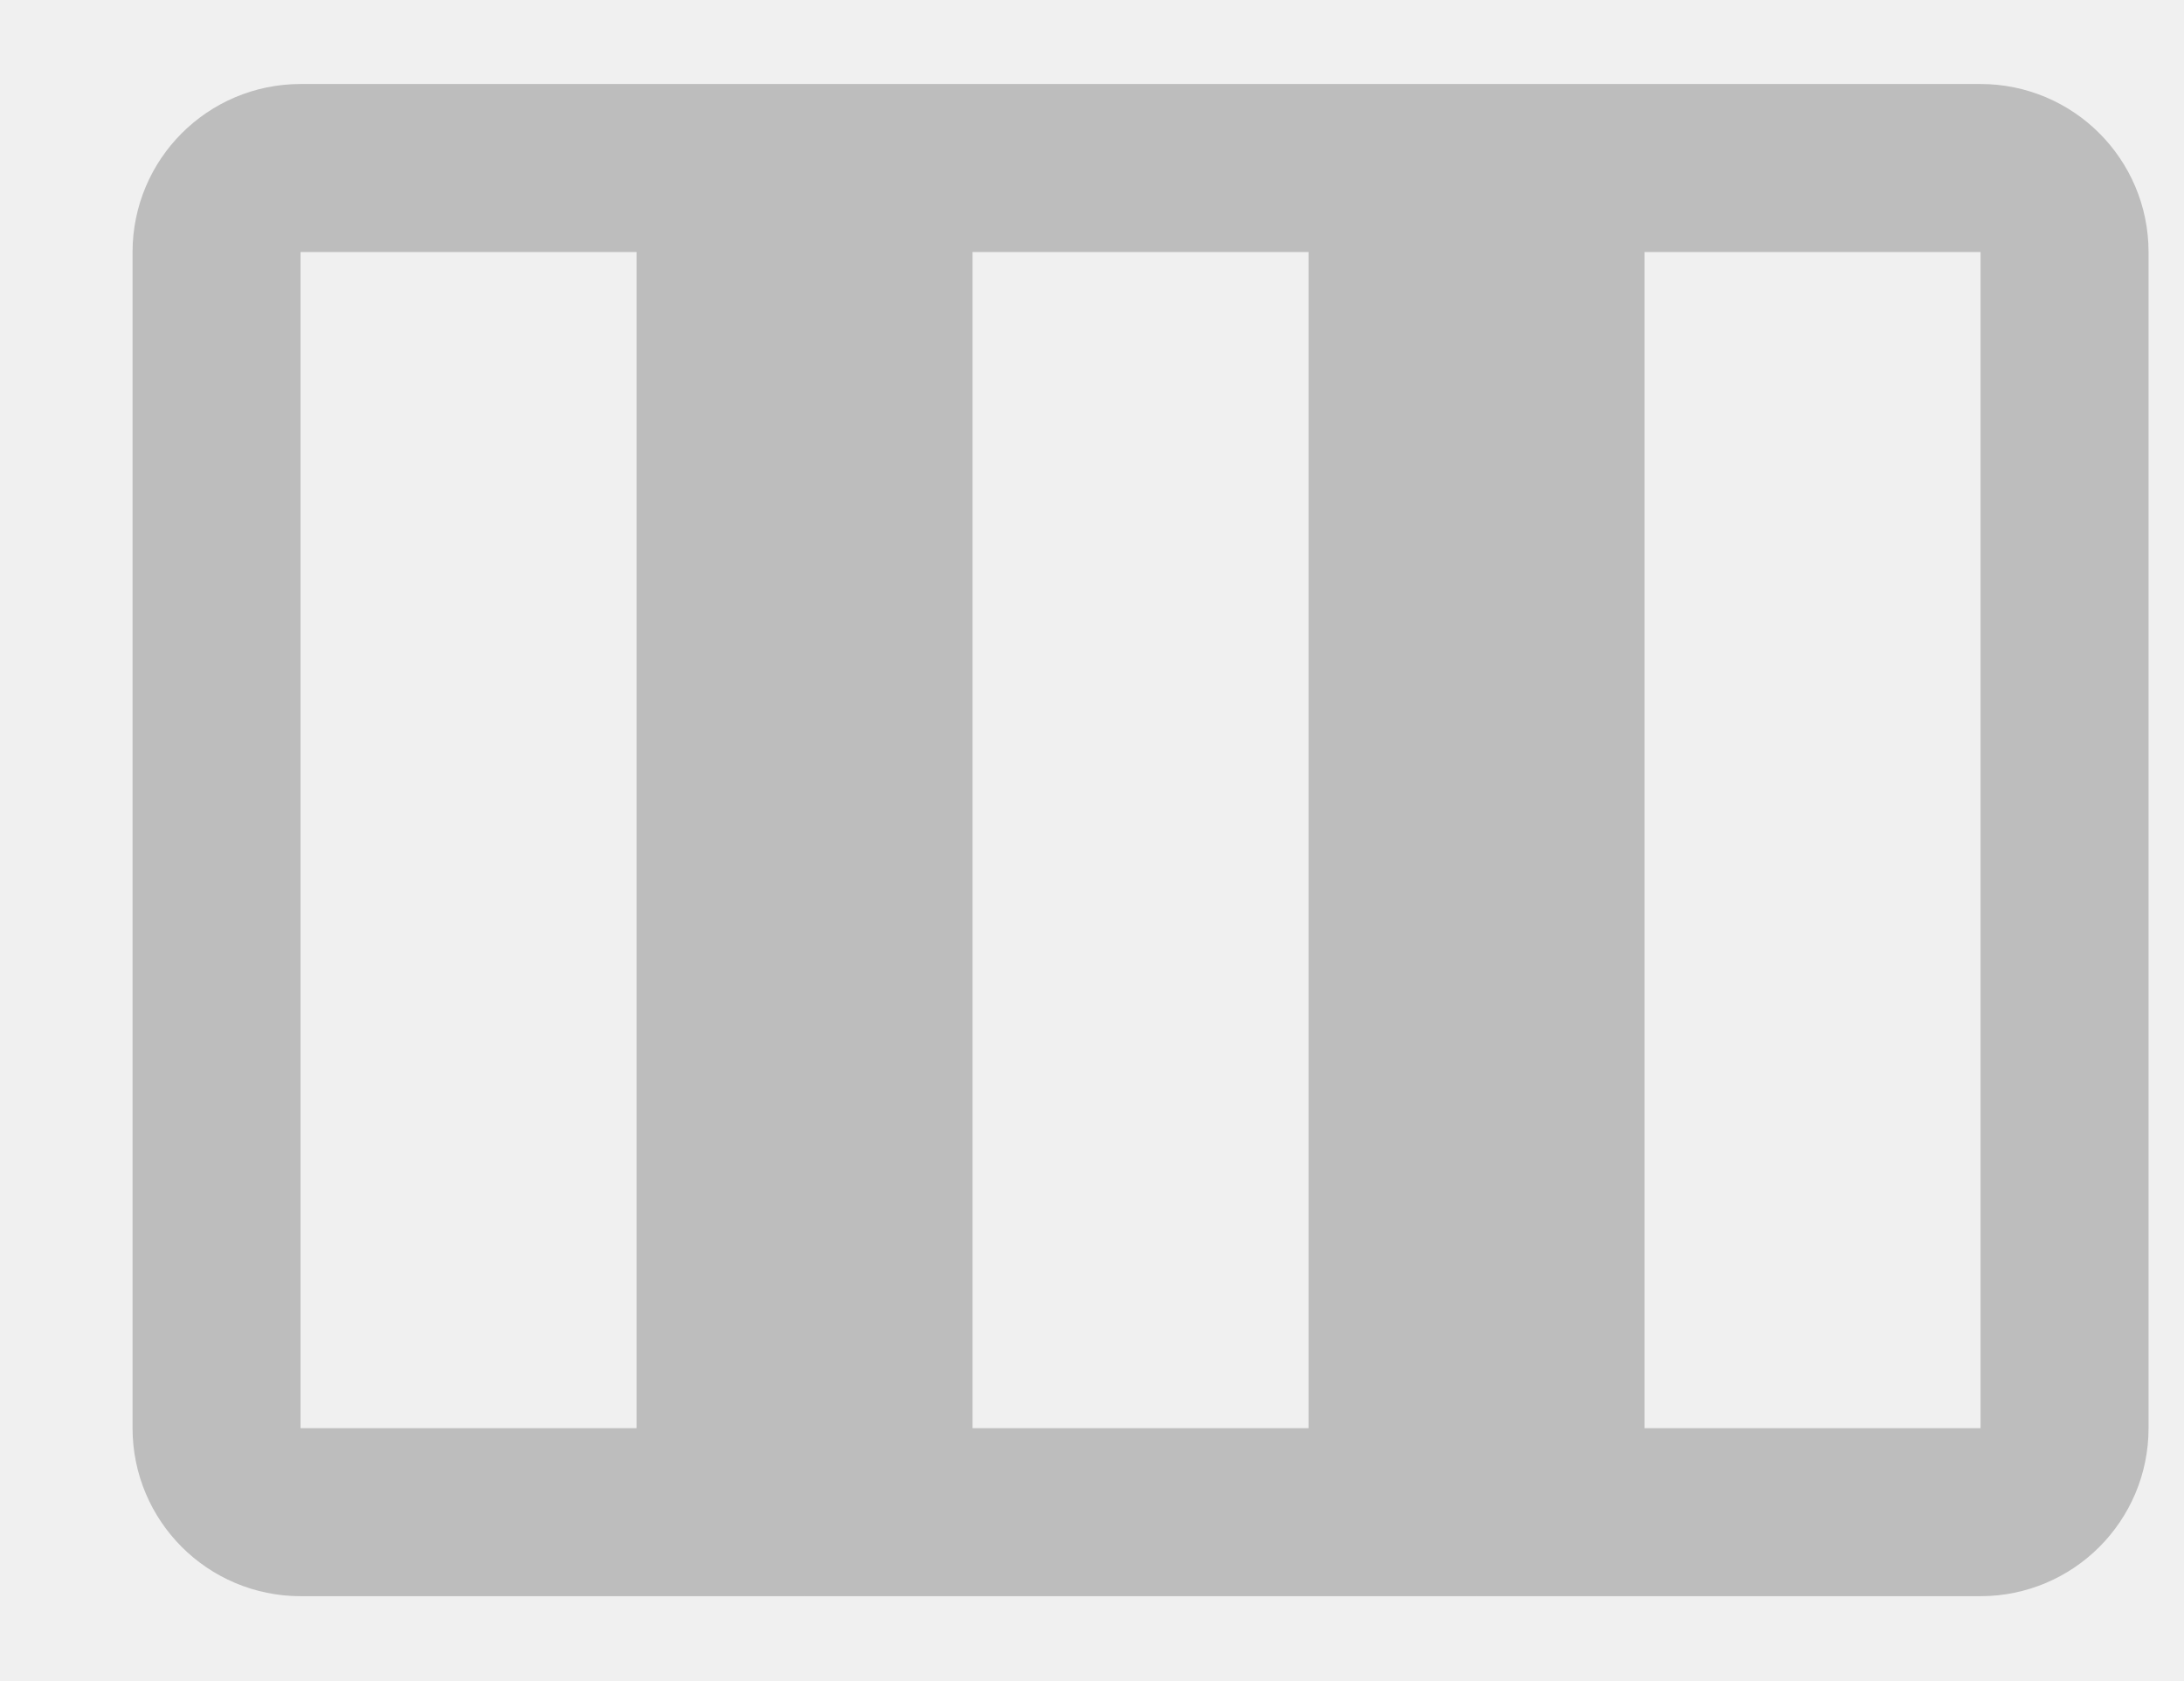
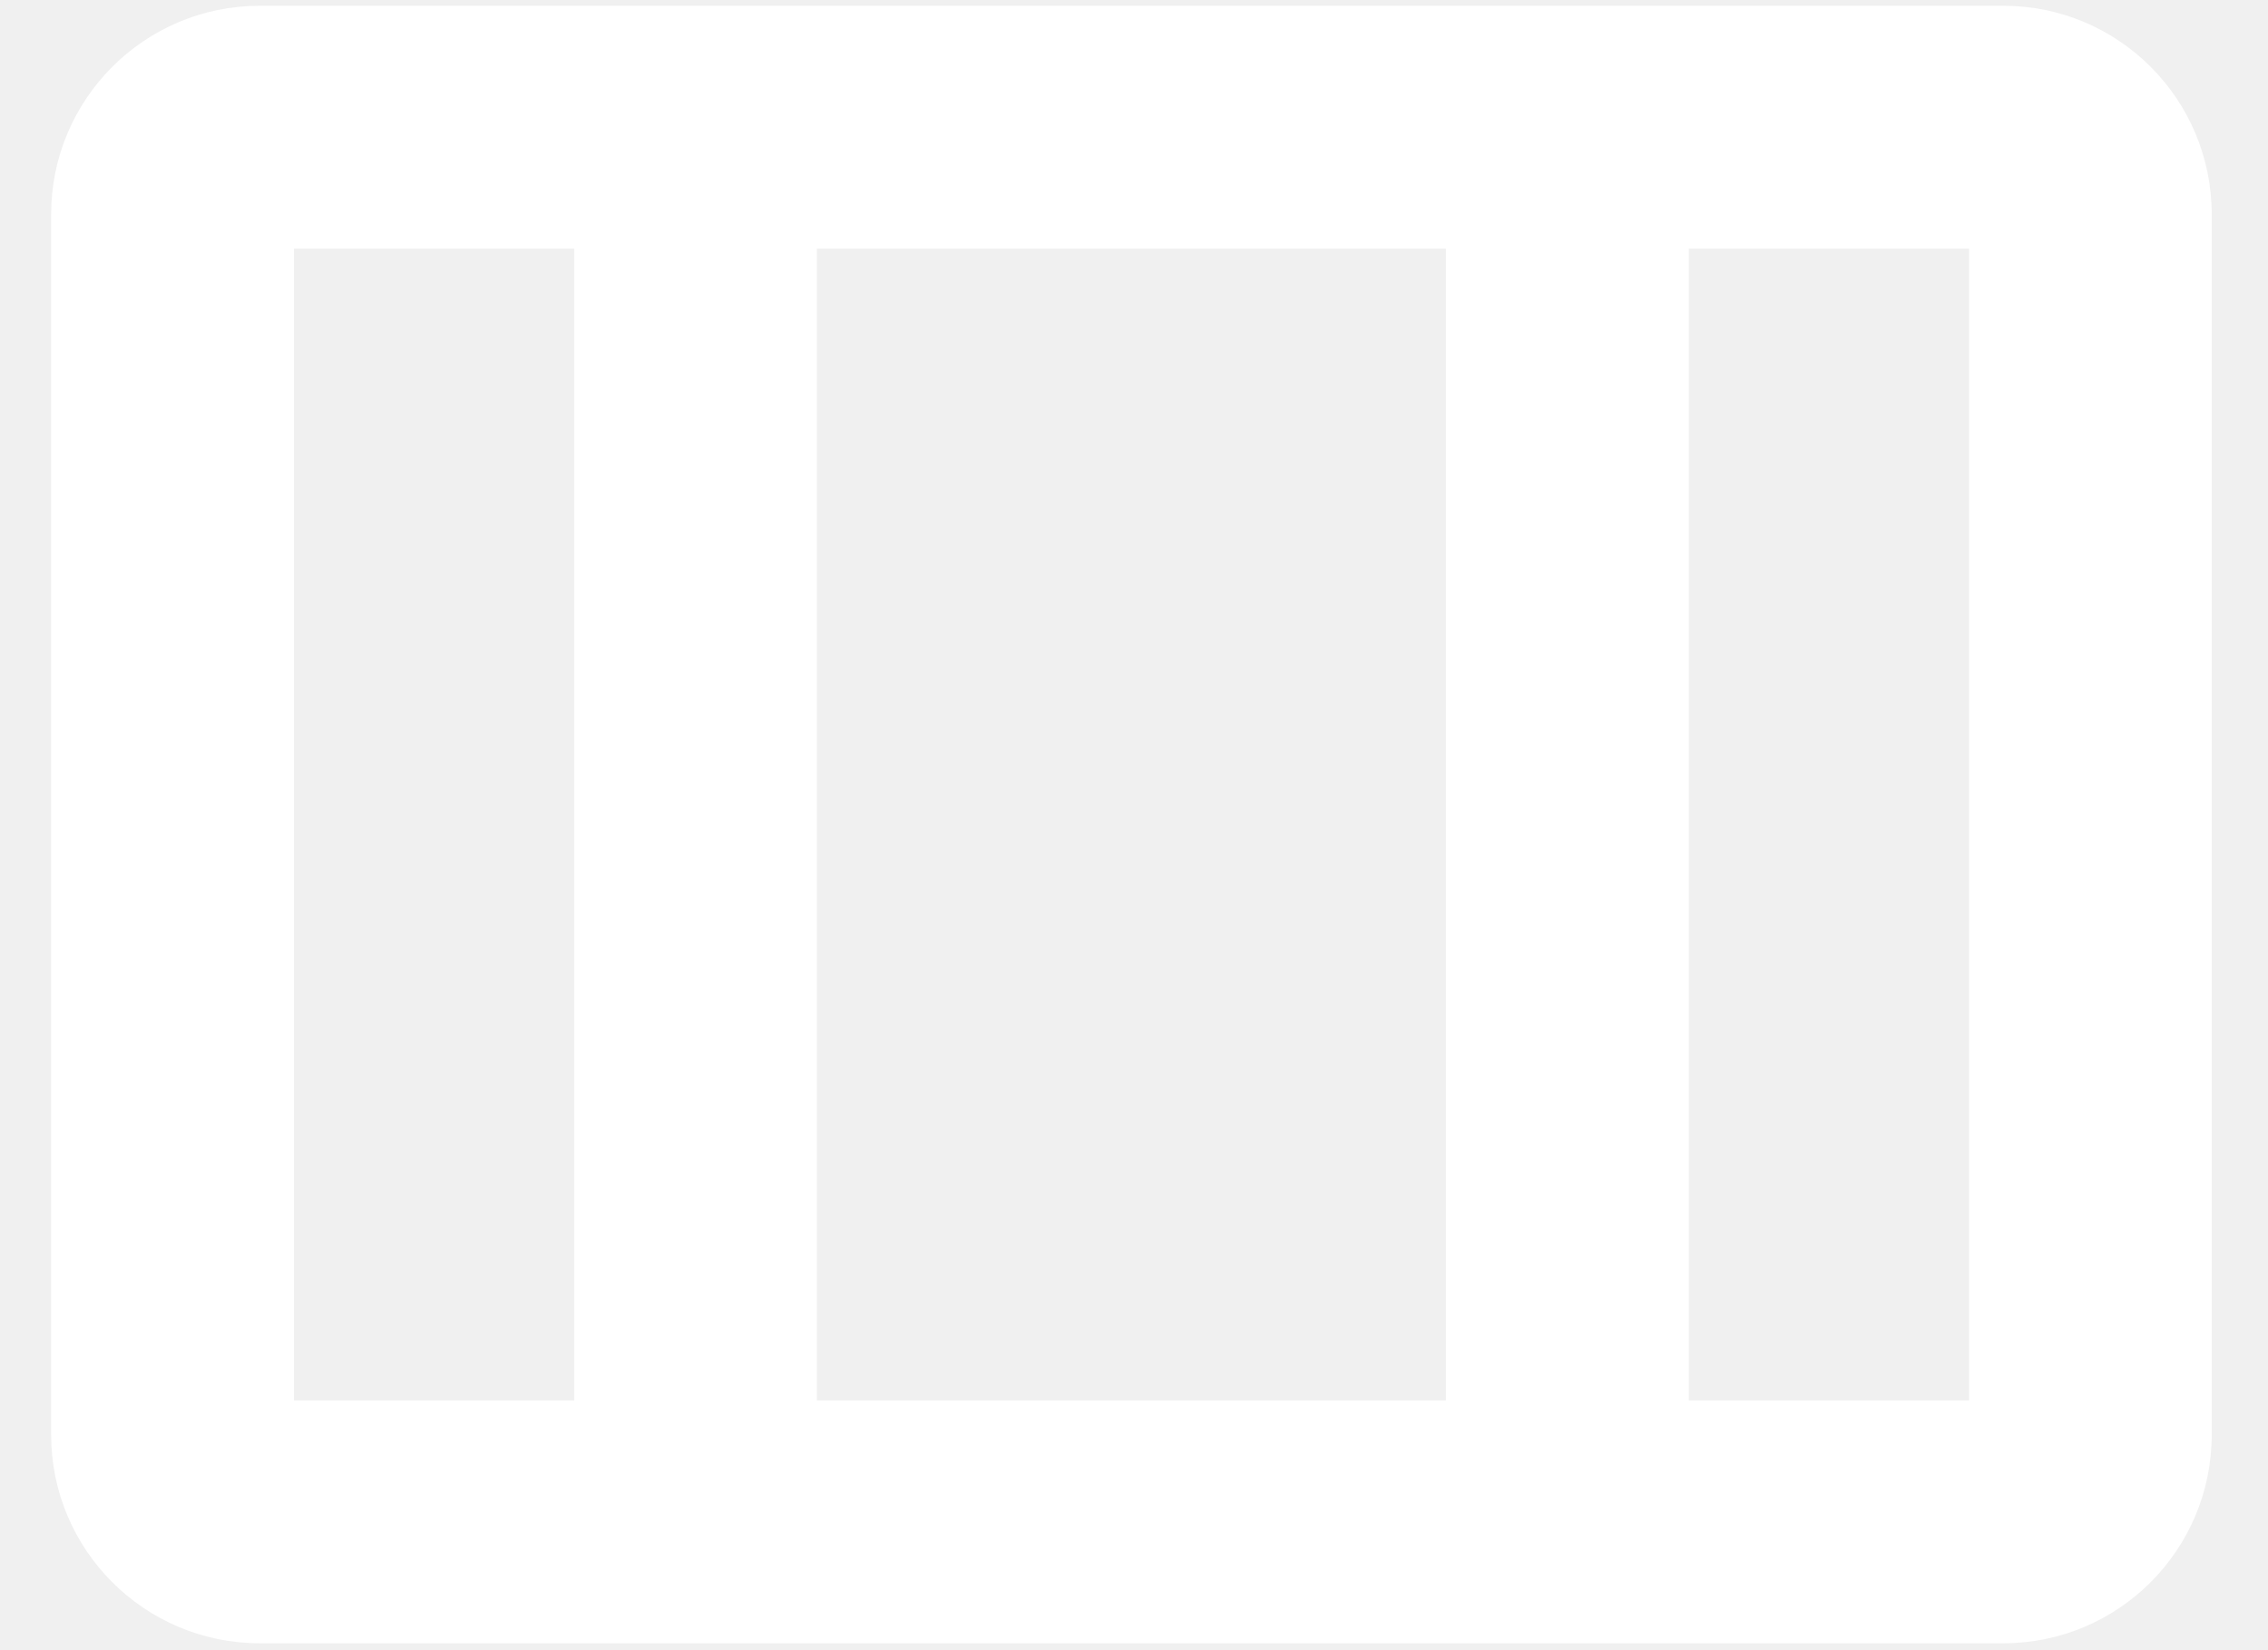
- <svg xmlns="http://www.w3.org/2000/svg" width="13" height="10" viewBox="0 0 13 10" fill="none">
-   <path d="M4.289 1V9H1.789C1.513 9 1.289 8.776 1.289 8.5V1.5C1.289 1.224 1.513 1 1.789 1H4.289ZM5.289 9V1H8.289V9H5.289ZM9.289 9V1H11.789C12.065 1 12.289 1.224 12.289 1.5V8.5C12.289 8.776 12.065 9 11.789 9H9.289Z" stroke="#BDBDBD" />
+ <svg xmlns="http://www.w3.org/2000/svg" width="11" height="8" viewBox="0 0 11 8" fill="none">
+   <path fill-rule="evenodd" clip-rule="evenodd" d="M1.26 0.028C0.701 0.028 0.248 0.481 0.248 1.04V6.959C0.248 7.518 0.701 7.971 1.26 7.971H9.716C10.275 7.971 10.727 7.518 10.727 6.959V1.04C10.727 0.481 10.275 0.028 9.716 0.028H1.26ZM1.426 6.793V1.206H2.785V6.793H1.426ZM3.962 6.793V1.206H7.013V6.793H3.962ZM8.191 6.793V1.206H9.55V6.793H8.191Z" fill="white" />
</svg>
